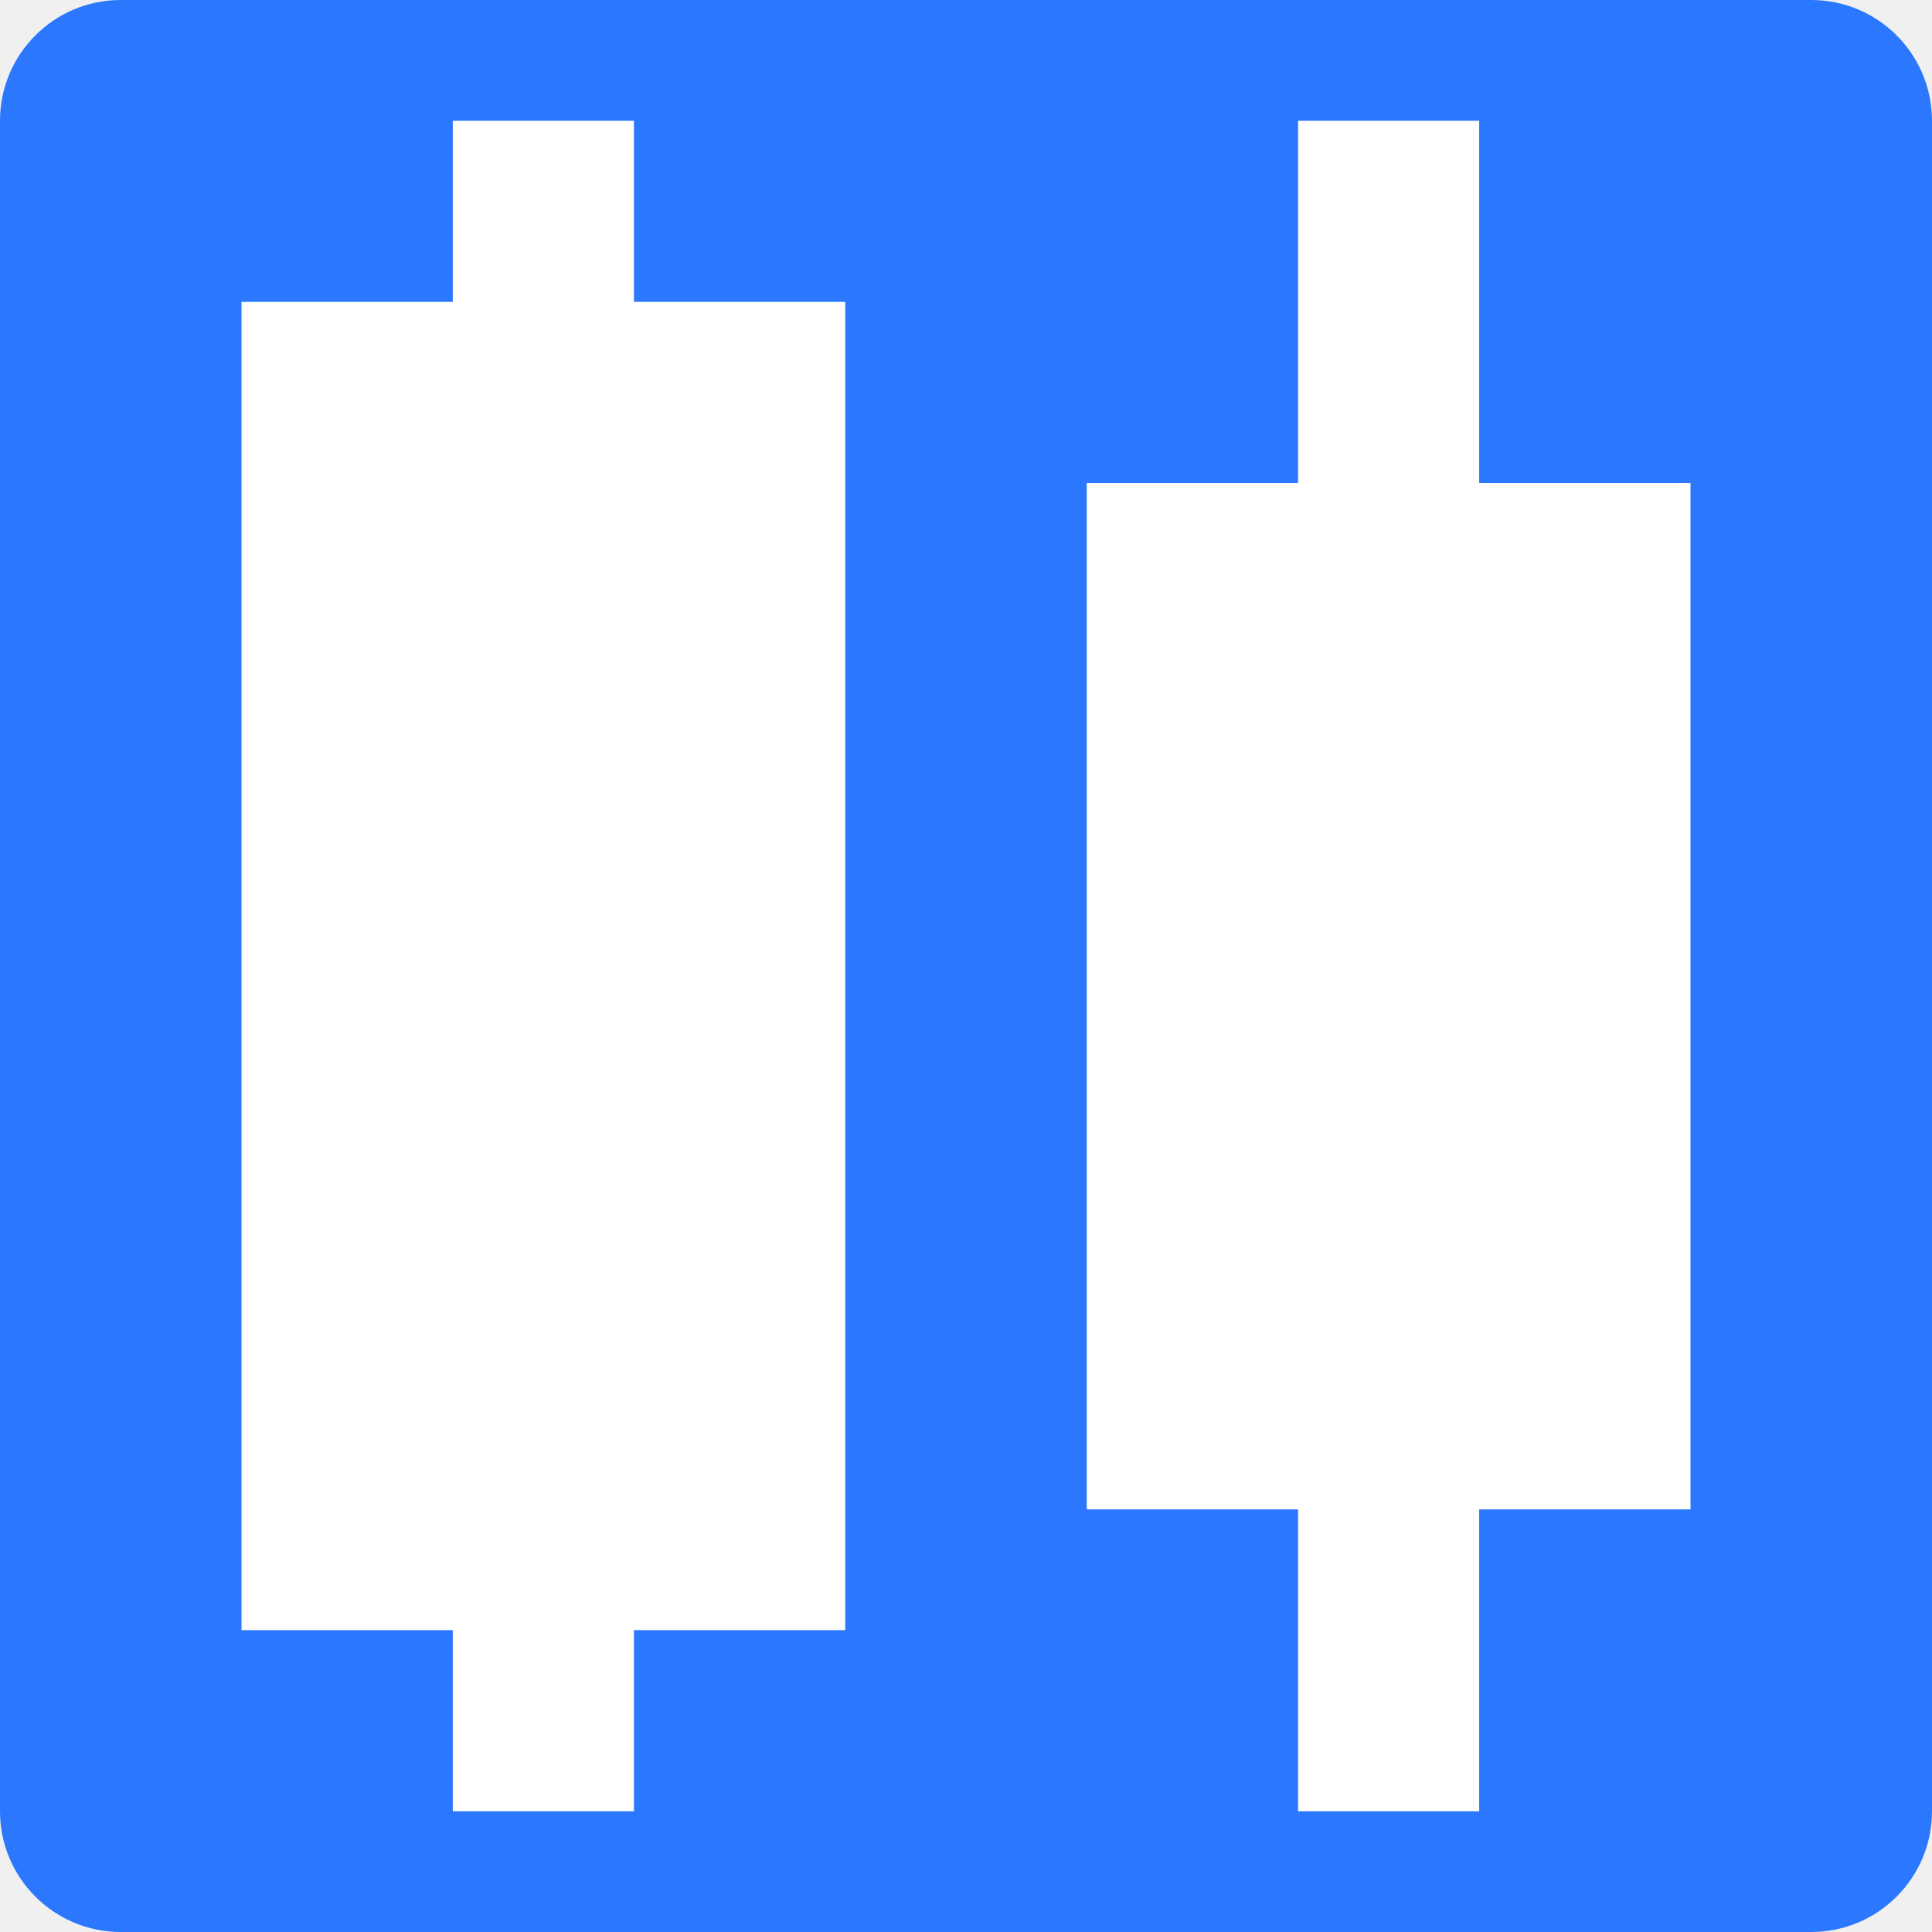
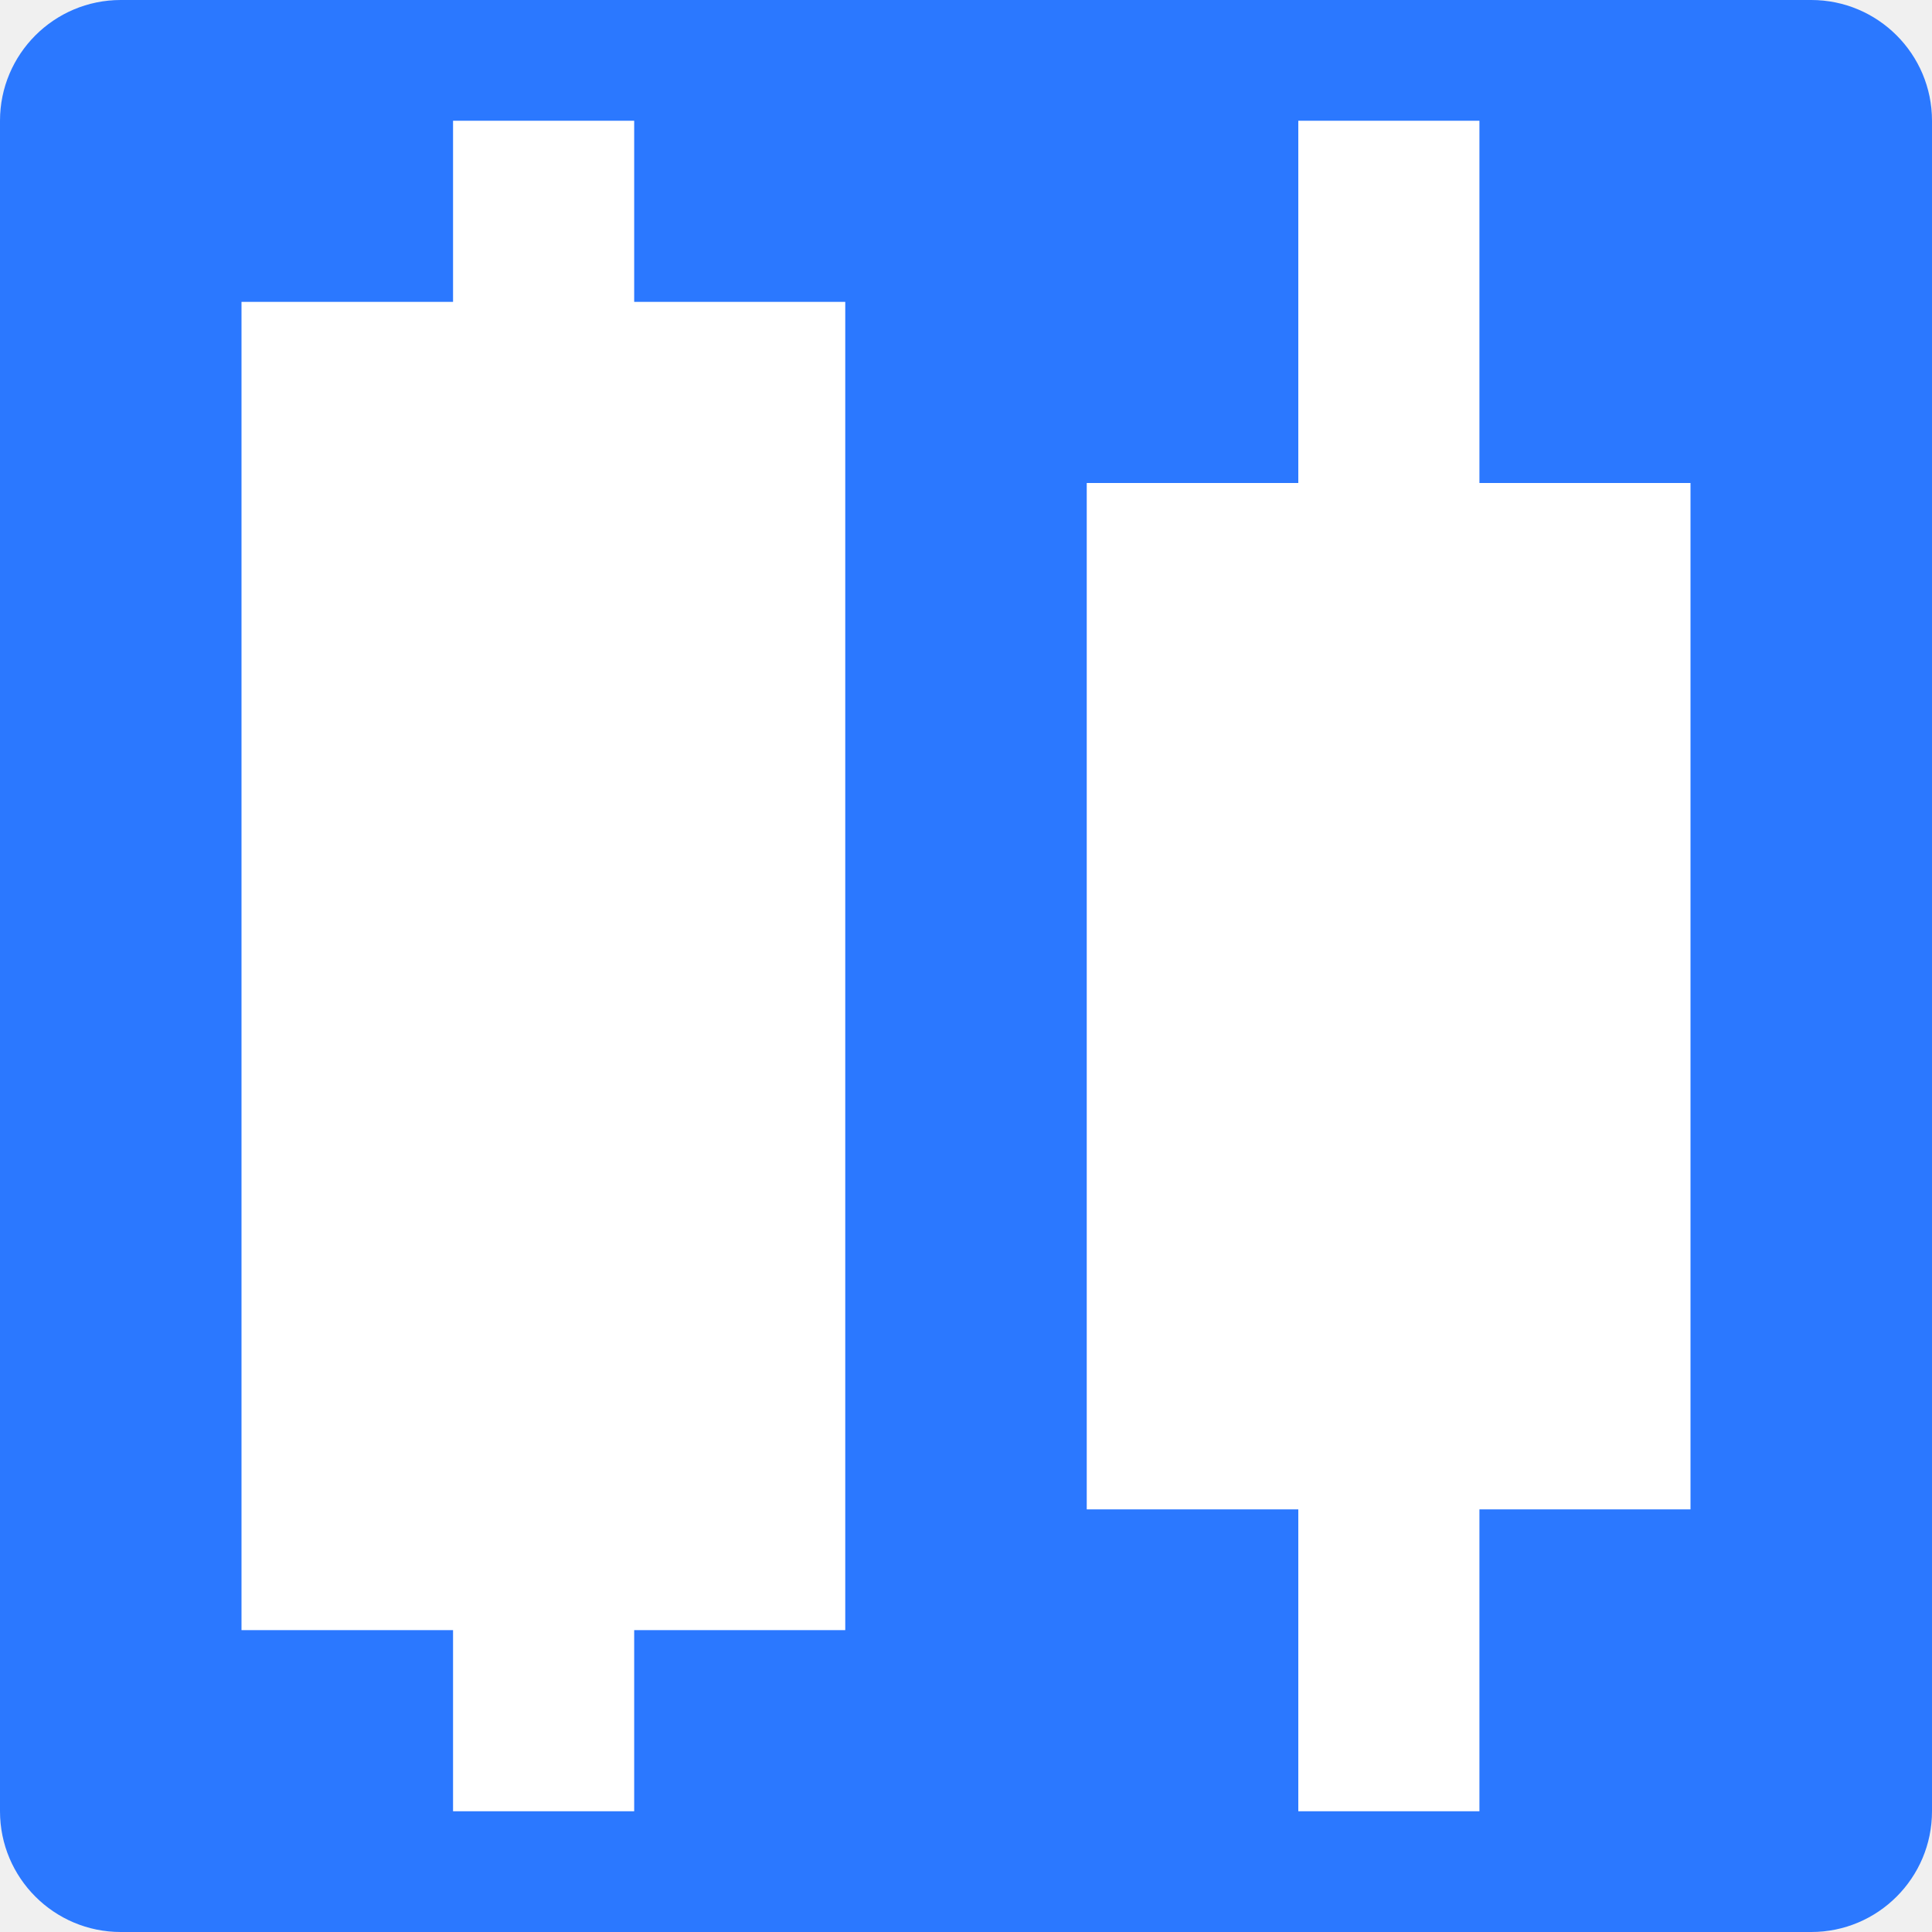
- <svg xmlns="http://www.w3.org/2000/svg" width="128px" height="128px" viewBox="0 0 128 128" version="1.1">
-   <g id="Page-1" stroke="none" stroke-width="1" fill="none" fill-rule="evenodd">
-     <g id="zenumllogo" transform="translate(-32, -80)">
-       <g id="Group" transform="translate(32, 80)">
-         <path d="M8,0 L120,0 C124.418,-8.11624501e-16 128,3.582 128,8 L128,120 C128,124.418 124.418,128 120,128 L8,128 C3.582,128 5.41083001e-16,124.418 0,120 L0,8 C-5.41083001e-16,3.582 3.582,8.11624501e-16 8,0 Z" id="Rectangle" fill="#2B78FF" />
-         <path d="M30,108 L16,108 L16,20 L30,20 L30,8 L42,8 L42,20 L56,20 L56,108 L42,108 L42,120 L30,120 L30,108 Z" id="Combined-Shape" fill="#FFFFFF" />
-         <path d="M86,100 L72,100 L72,32 L86,32 L86,8 L98,8 L98,32 L112,32 L112,100 L98,100 L98,120 L86,120 L86,100 Z" id="Combined-Shape" fill="#FFFFFF" />
+ <svg xmlns="http://www.w3.org/2000/svg" xmlns:xlink="http://www.w3.org/1999/xlink" version="1.1" preserveAspectRatio="xMidYMid meet" viewBox="0 0 40 40" width="40" height="40">
+   <defs>
+     <path d="M37.5 0C38.88 0 40 1.12 40 2.5C40 6 40 34 40 37.5C40 38.88 38.88 40 37.5 40C34 40 6 40 2.5 40C1.12 40 0 38.88 0 37.5C0 34 0 6 0 2.5C0 1.12 1.12 0 2.5 0C9.5 0 34 0 37.5 0Z" id="b11FlyO7Jb" />
+     <path d="M5 33.75L5 6.25L9.38 6.25L9.38 2.5L13.13 2.5L13.13 6.25L17.5 6.25L17.5 33.75L13.13 33.75L13.13 37.5L9.38 37.5L9.38 33.75L5 33.75Z" id="lcY8nAus1" />
+     <path d="M22.5 31.25L22.5 10L26.88 10L26.88 2.5L30.63 2.5L30.63 10L35 10L35 31.25L30.63 31.25L30.63 37.5L26.88 37.5L26.88 31.25L22.5 31.25Z" id="aAmAYfNxz" />
+   </defs>
+   <g>
+     <g>
+       <g>
+         <use xlink:href="#b11FlyO7Jb" opacity="1" fill="#2b78ff" fill-opacity="1" />
+         <g>
+           <use xlink:href="#b11FlyO7Jb" opacity="1" fill-opacity="0" stroke="#000000" stroke-width="1" stroke-opacity="0" />
+         </g>
+       </g>
+       <g>
+         <use xlink:href="#lcY8nAus1" opacity="1" fill="#ffffff" fill-opacity="1" />
+         <g>
+           <use xlink:href="#lcY8nAus1" opacity="1" fill-opacity="0" stroke="#000000" stroke-width="1" stroke-opacity="0" />
+         </g>
+       </g>
+       <g>
+         <use xlink:href="#aAmAYfNxz" opacity="1" fill="#ffffff" fill-opacity="1" />
+         <g>
+           <use xlink:href="#aAmAYfNxz" opacity="1" fill-opacity="0" stroke="#000000" stroke-width="1" stroke-opacity="0" />
+         </g>
      </g>
    </g>
  </g>
</svg>
